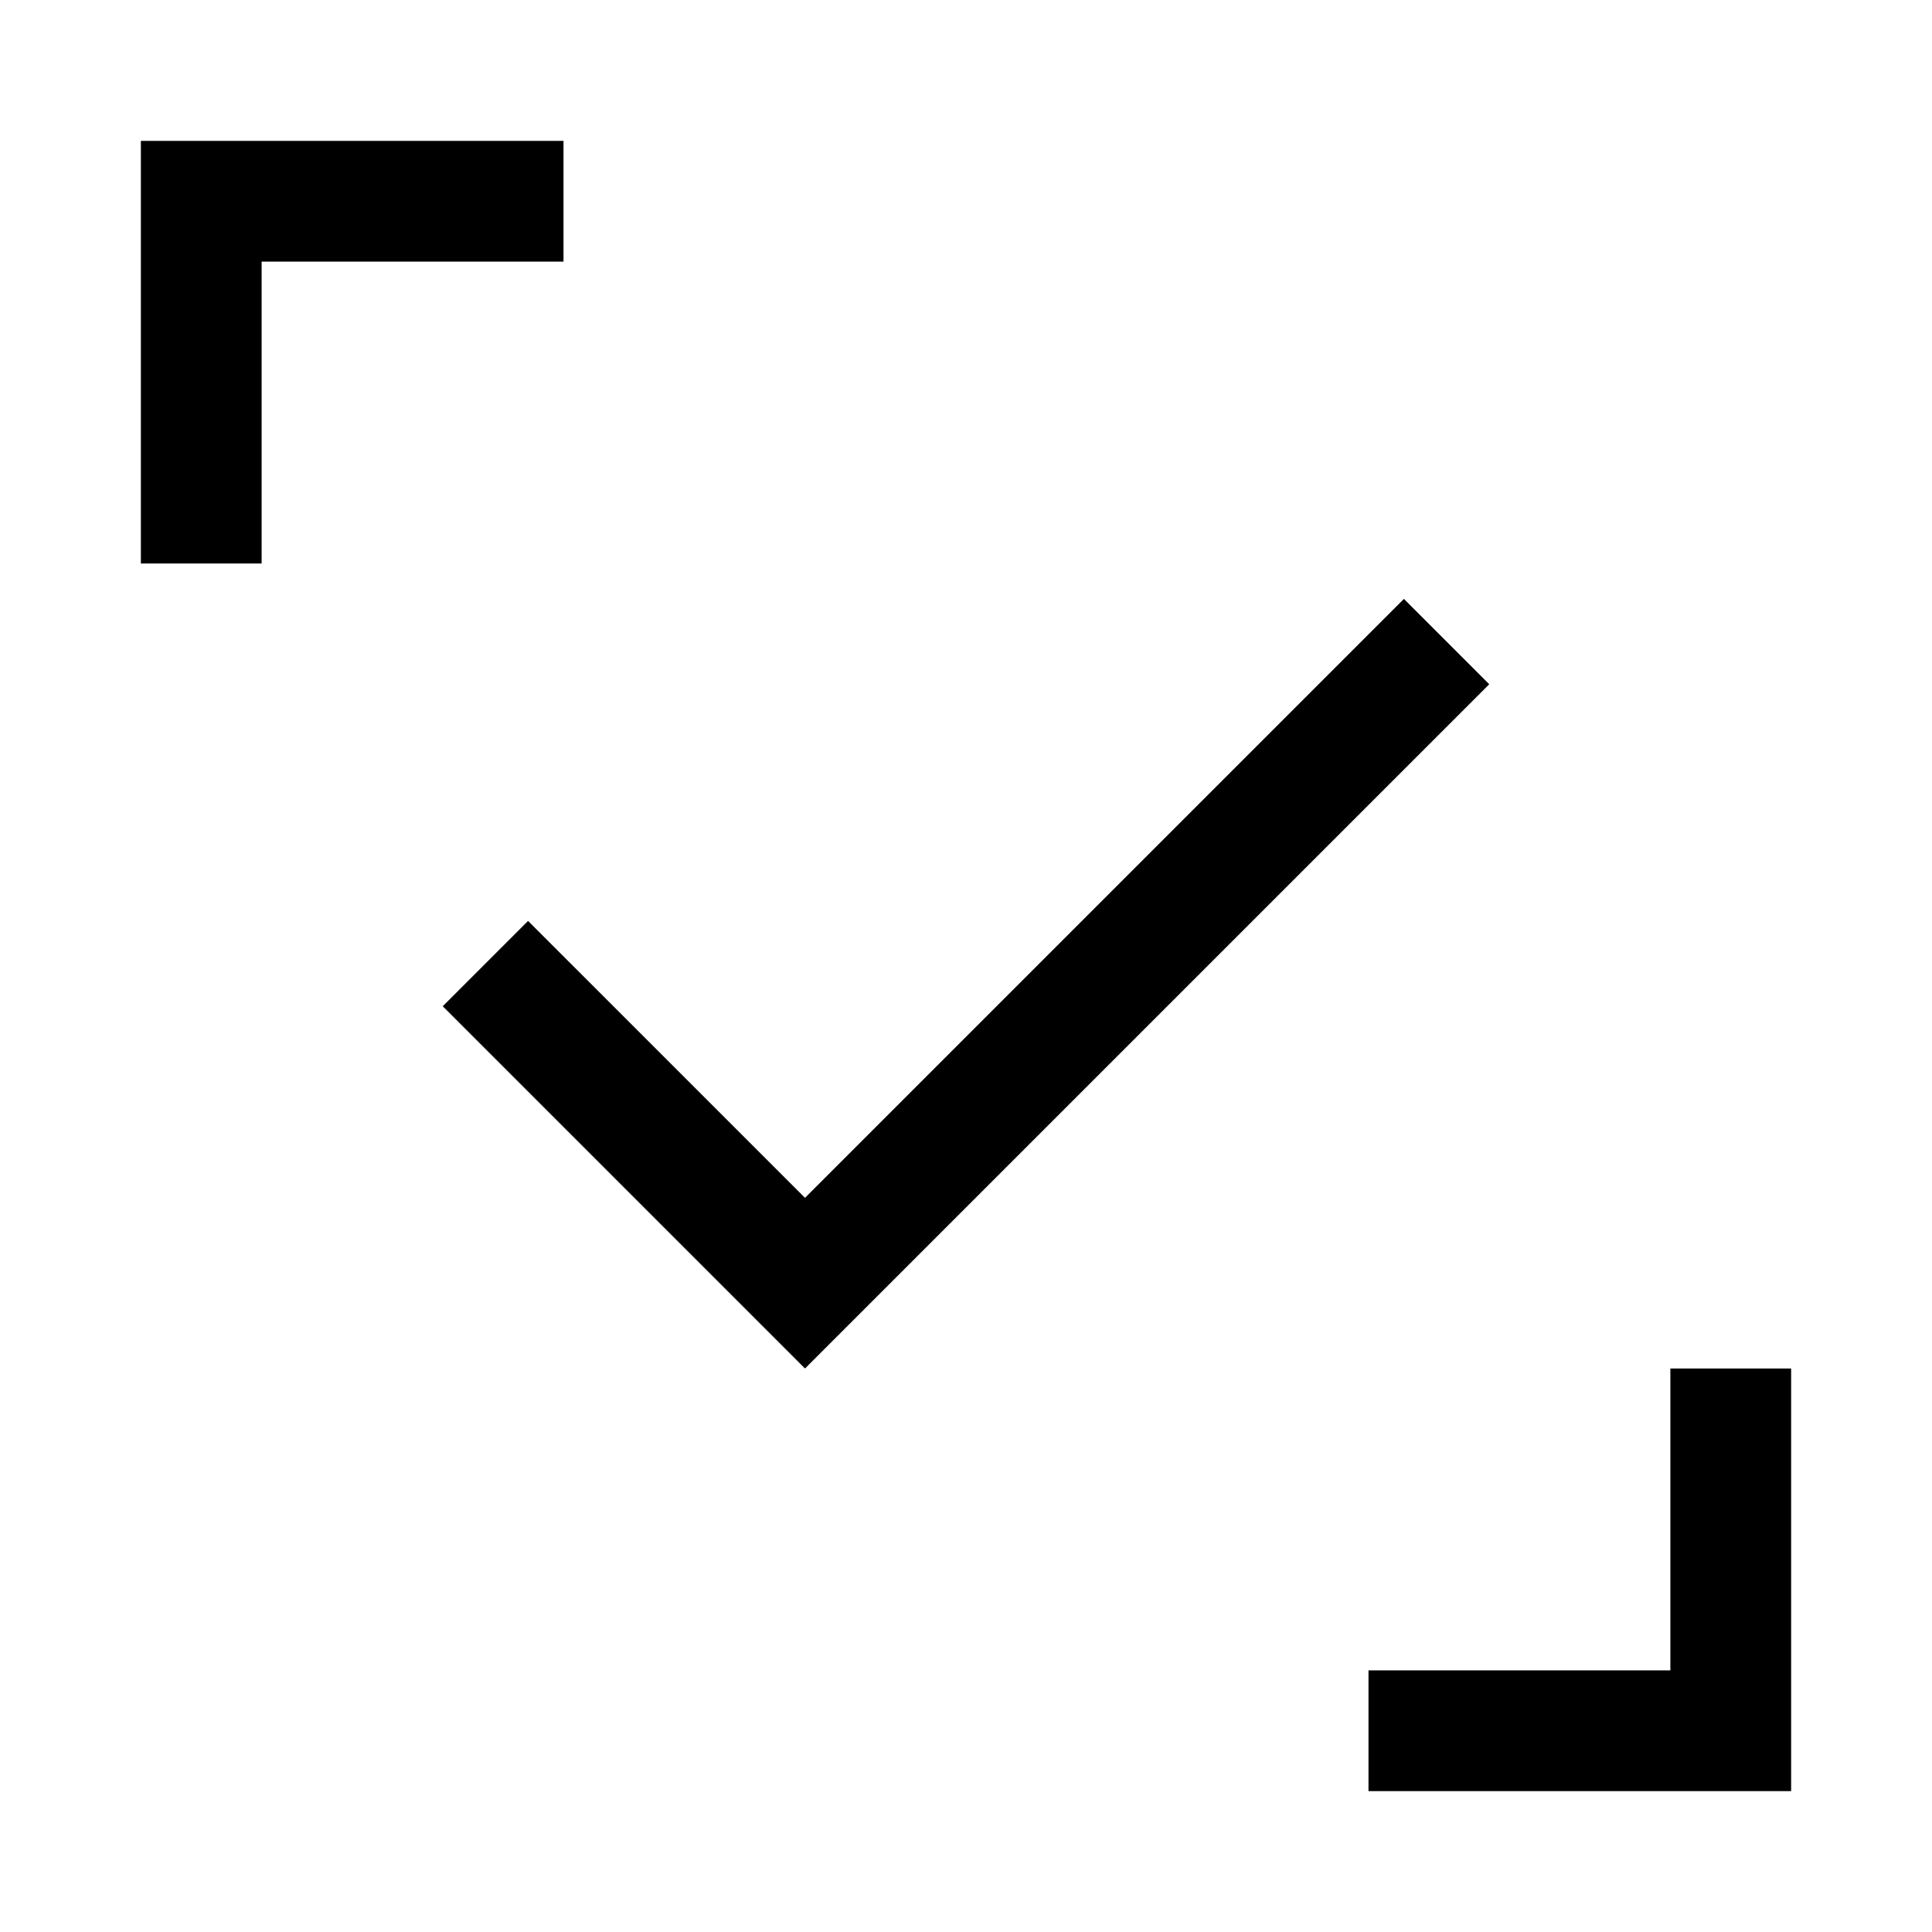
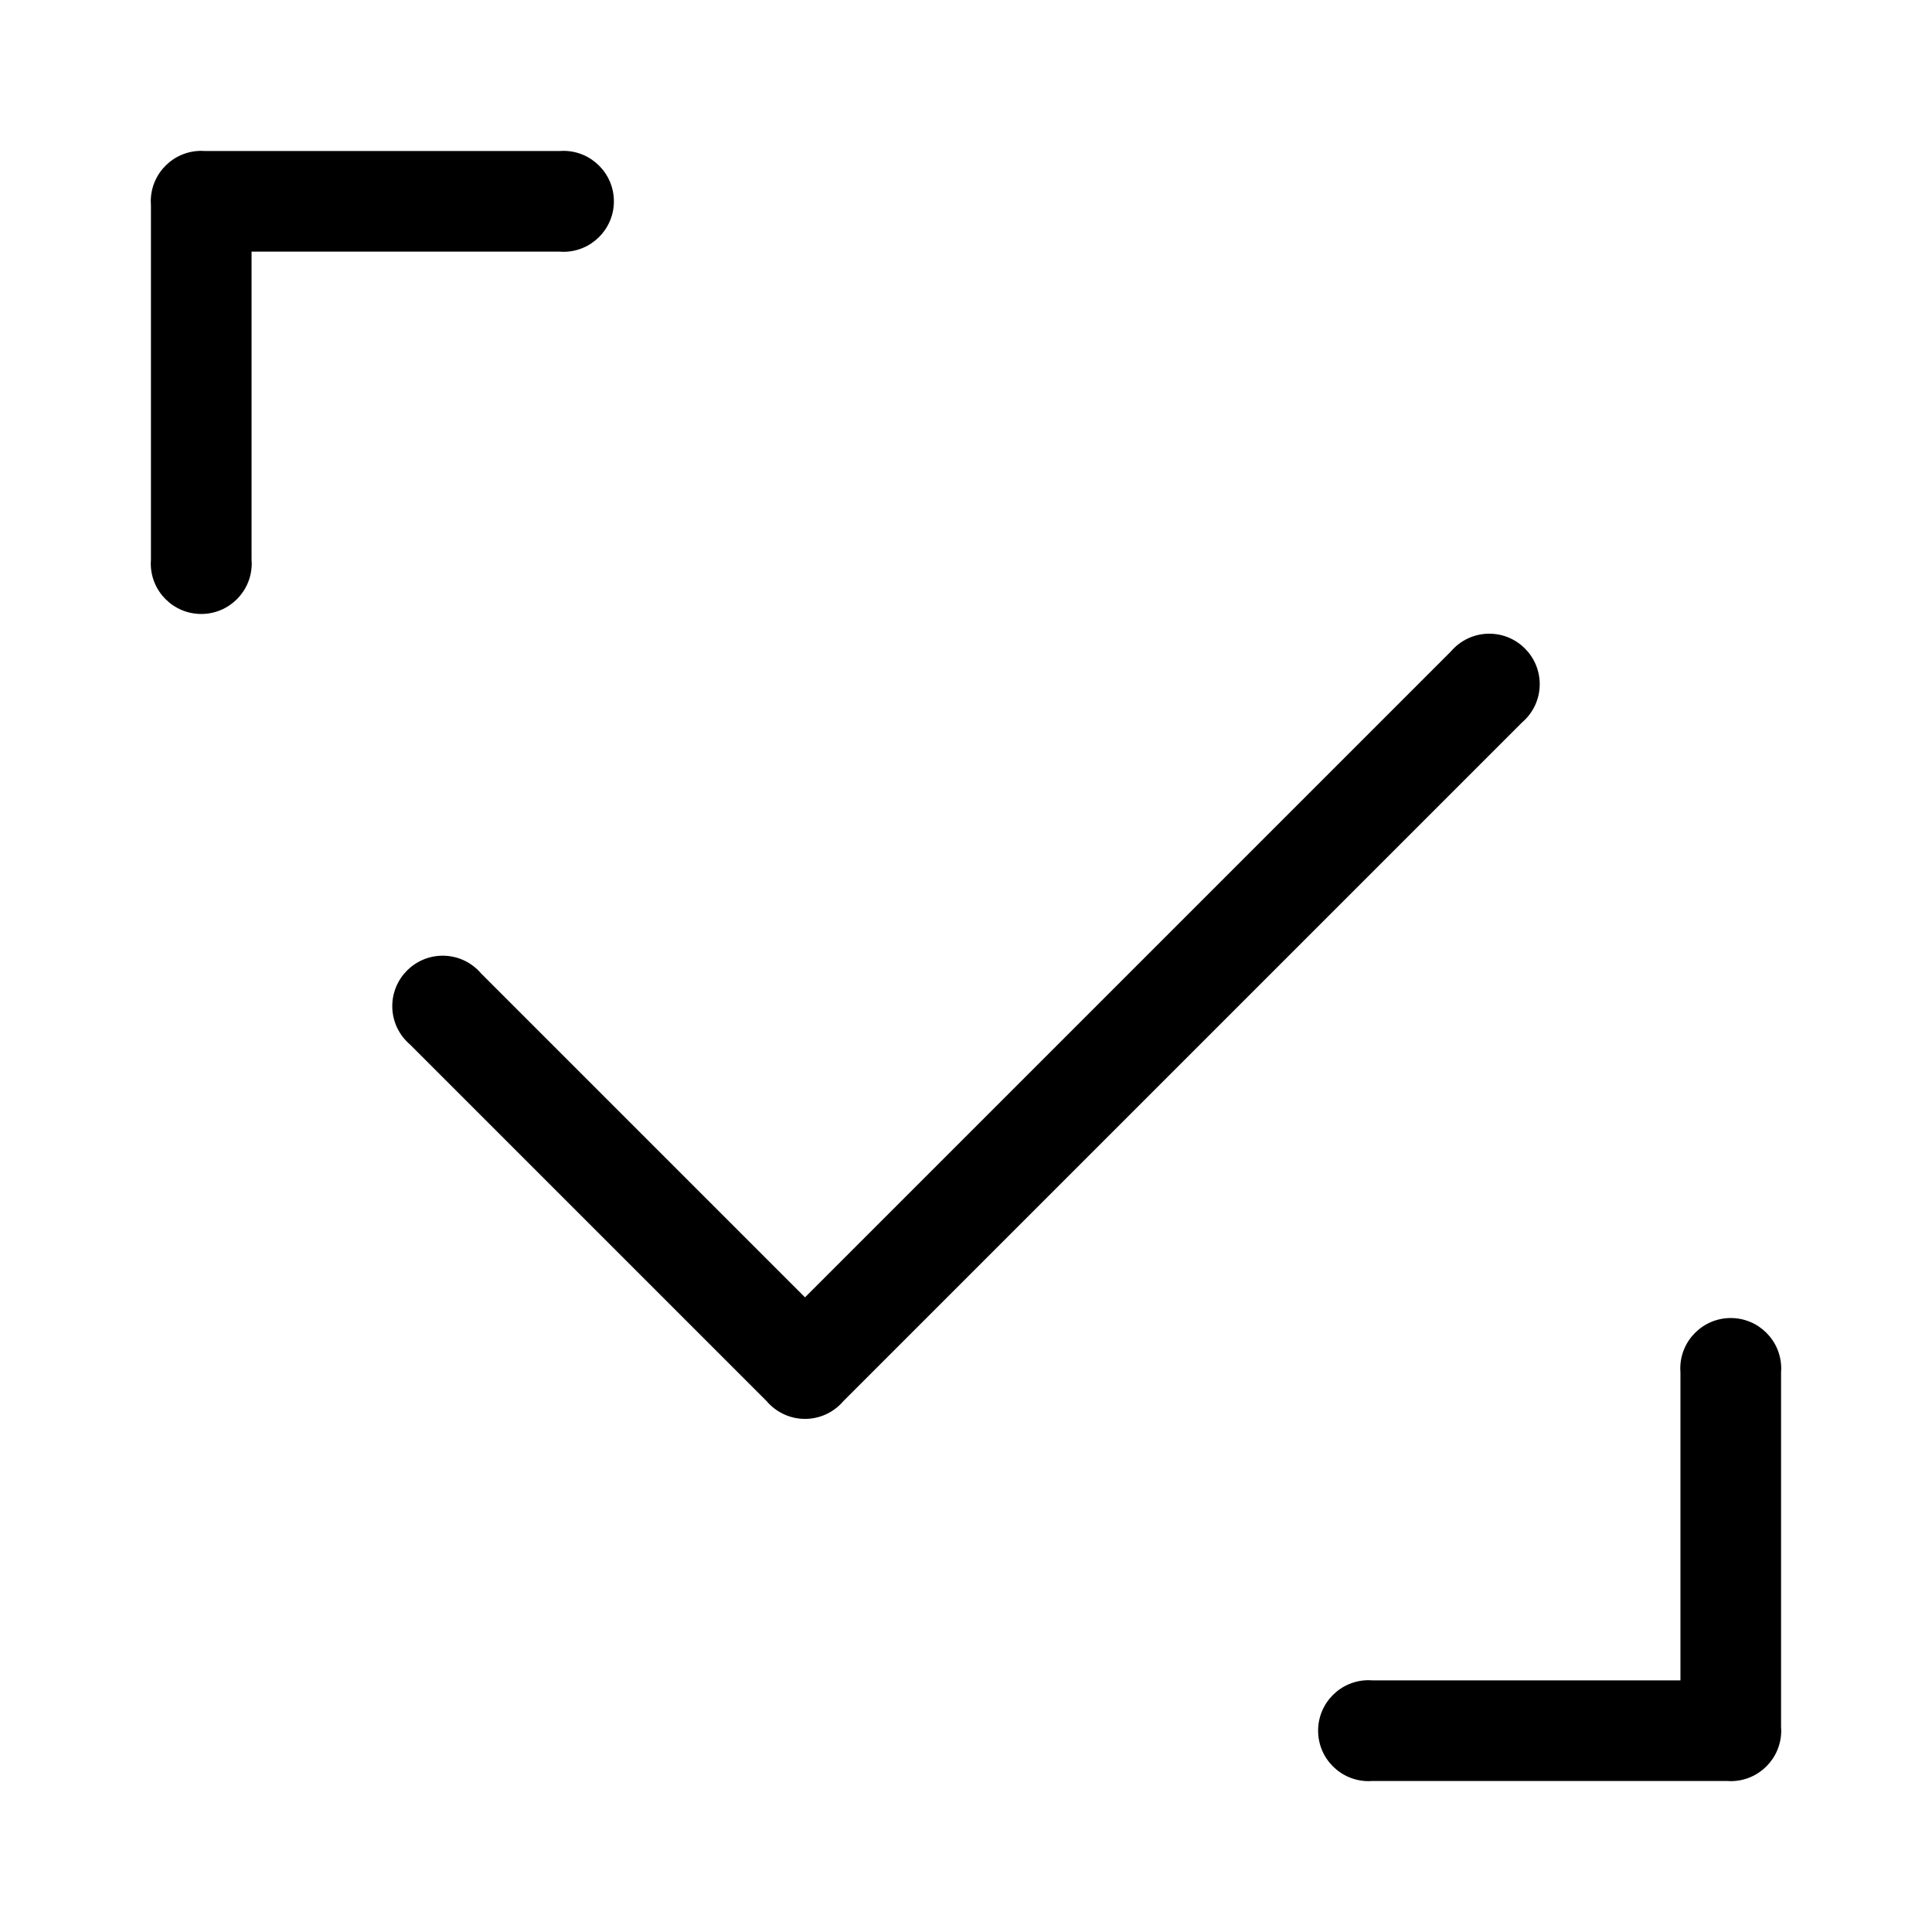
<svg xmlns="http://www.w3.org/2000/svg" viewBox="0 0 24 24" fill="currentColor" stroke="none">
-   <path d="M5.5 12.5L10 17L18.5 8.5L17.44 7.44L10 14.88L6.56 11.44Z" />
-   <path d="M1.75 7V1.75H7V3.25H3.25V7Z" />
-   <path d="M22.25 17V22.25H17V20.75H20.75V17Z" />
+   <path d="M10,16.116c1.672,-1.672 7.469,-7.469 8.023,-8.023c0.115,-0.135 0.286,-0.221 0.477,-0.221c0.346,0 0.627,0.281 0.627,0.627c0,0.191 -0.086,0.362 -0.221,0.477c-0.62,0.62 -7.809,7.809 -8.429,8.429c-0.115,0.135 -0.286,0.221 -0.477,0.221c-0.191,0 -0.362,-0.086 -0.477,-0.221c-0.431,-0.431 -3.998,-3.998 -4.429,-4.429c-0.135,-0.115 -0.221,-0.286 -0.221,-0.477c0,-0.346 0.281,-0.627 0.627,-0.627c0.191,0 0.362,0.086 0.477,0.221c0.364,0.364 2.962,2.962 4.023,4.023zM3.125,3.125c0,1.133 0,3.424 0,3.825c0.001,0.017 0.002,0.033 0.002,0.05c0,0.346 -0.281,0.627 -0.627,0.627c-0.346,0 -0.627,-0.281 -0.627,-0.627c0,-0.017 0.001,-0.034 0.002,-0.05c0,-0.497 0,-3.902 0,-4.399c-0.001,-0.017 -0.002,-0.033 -0.002,-0.05c0,-0.346 0.281,-0.627 0.627,-0.627c0.017,0 0.034,0.001 0.05,0.002c0.497,0 3.902,0 4.399,0c0.017,-0.001 0.033,-0.002 0.05,-0.002c0.346,0 0.627,0.281 0.627,0.627c0,0.346 -0.281,0.627 -0.627,0.627c-0.017,0 -0.034,-0.001 -0.05,-0.002c-0.401,0 -2.691,0 -3.825,0zM20.875,20.875c0,-1.133 0,-3.424 0,-3.825c-0.001,-0.017 -0.002,-0.033 -0.002,-0.05c0,-0.346 0.281,-0.627 0.627,-0.627c0.346,0 0.627,0.281 0.627,0.627c0,0.017 -0.001,0.034 -0.002,0.05c0,0.497 0,3.902 0,4.399c0.001,0.017 0.002,0.033 0.002,0.05c0,0.346 -0.281,0.627 -0.627,0.627c-0.017,0 -0.034,-0.001 -0.05,-0.002c-0.497,0 -3.902,0 -4.399,0c-0.017,0.001 -0.033,0.002 -0.05,0.002c-0.346,0 -0.627,-0.281 -0.627,-0.627c0,-0.346 0.281,-0.627 0.627,-0.627c0.017,0 0.034,0.001 0.05,0.002c0.401,0 2.691,0 3.825,0z" />
</svg>
